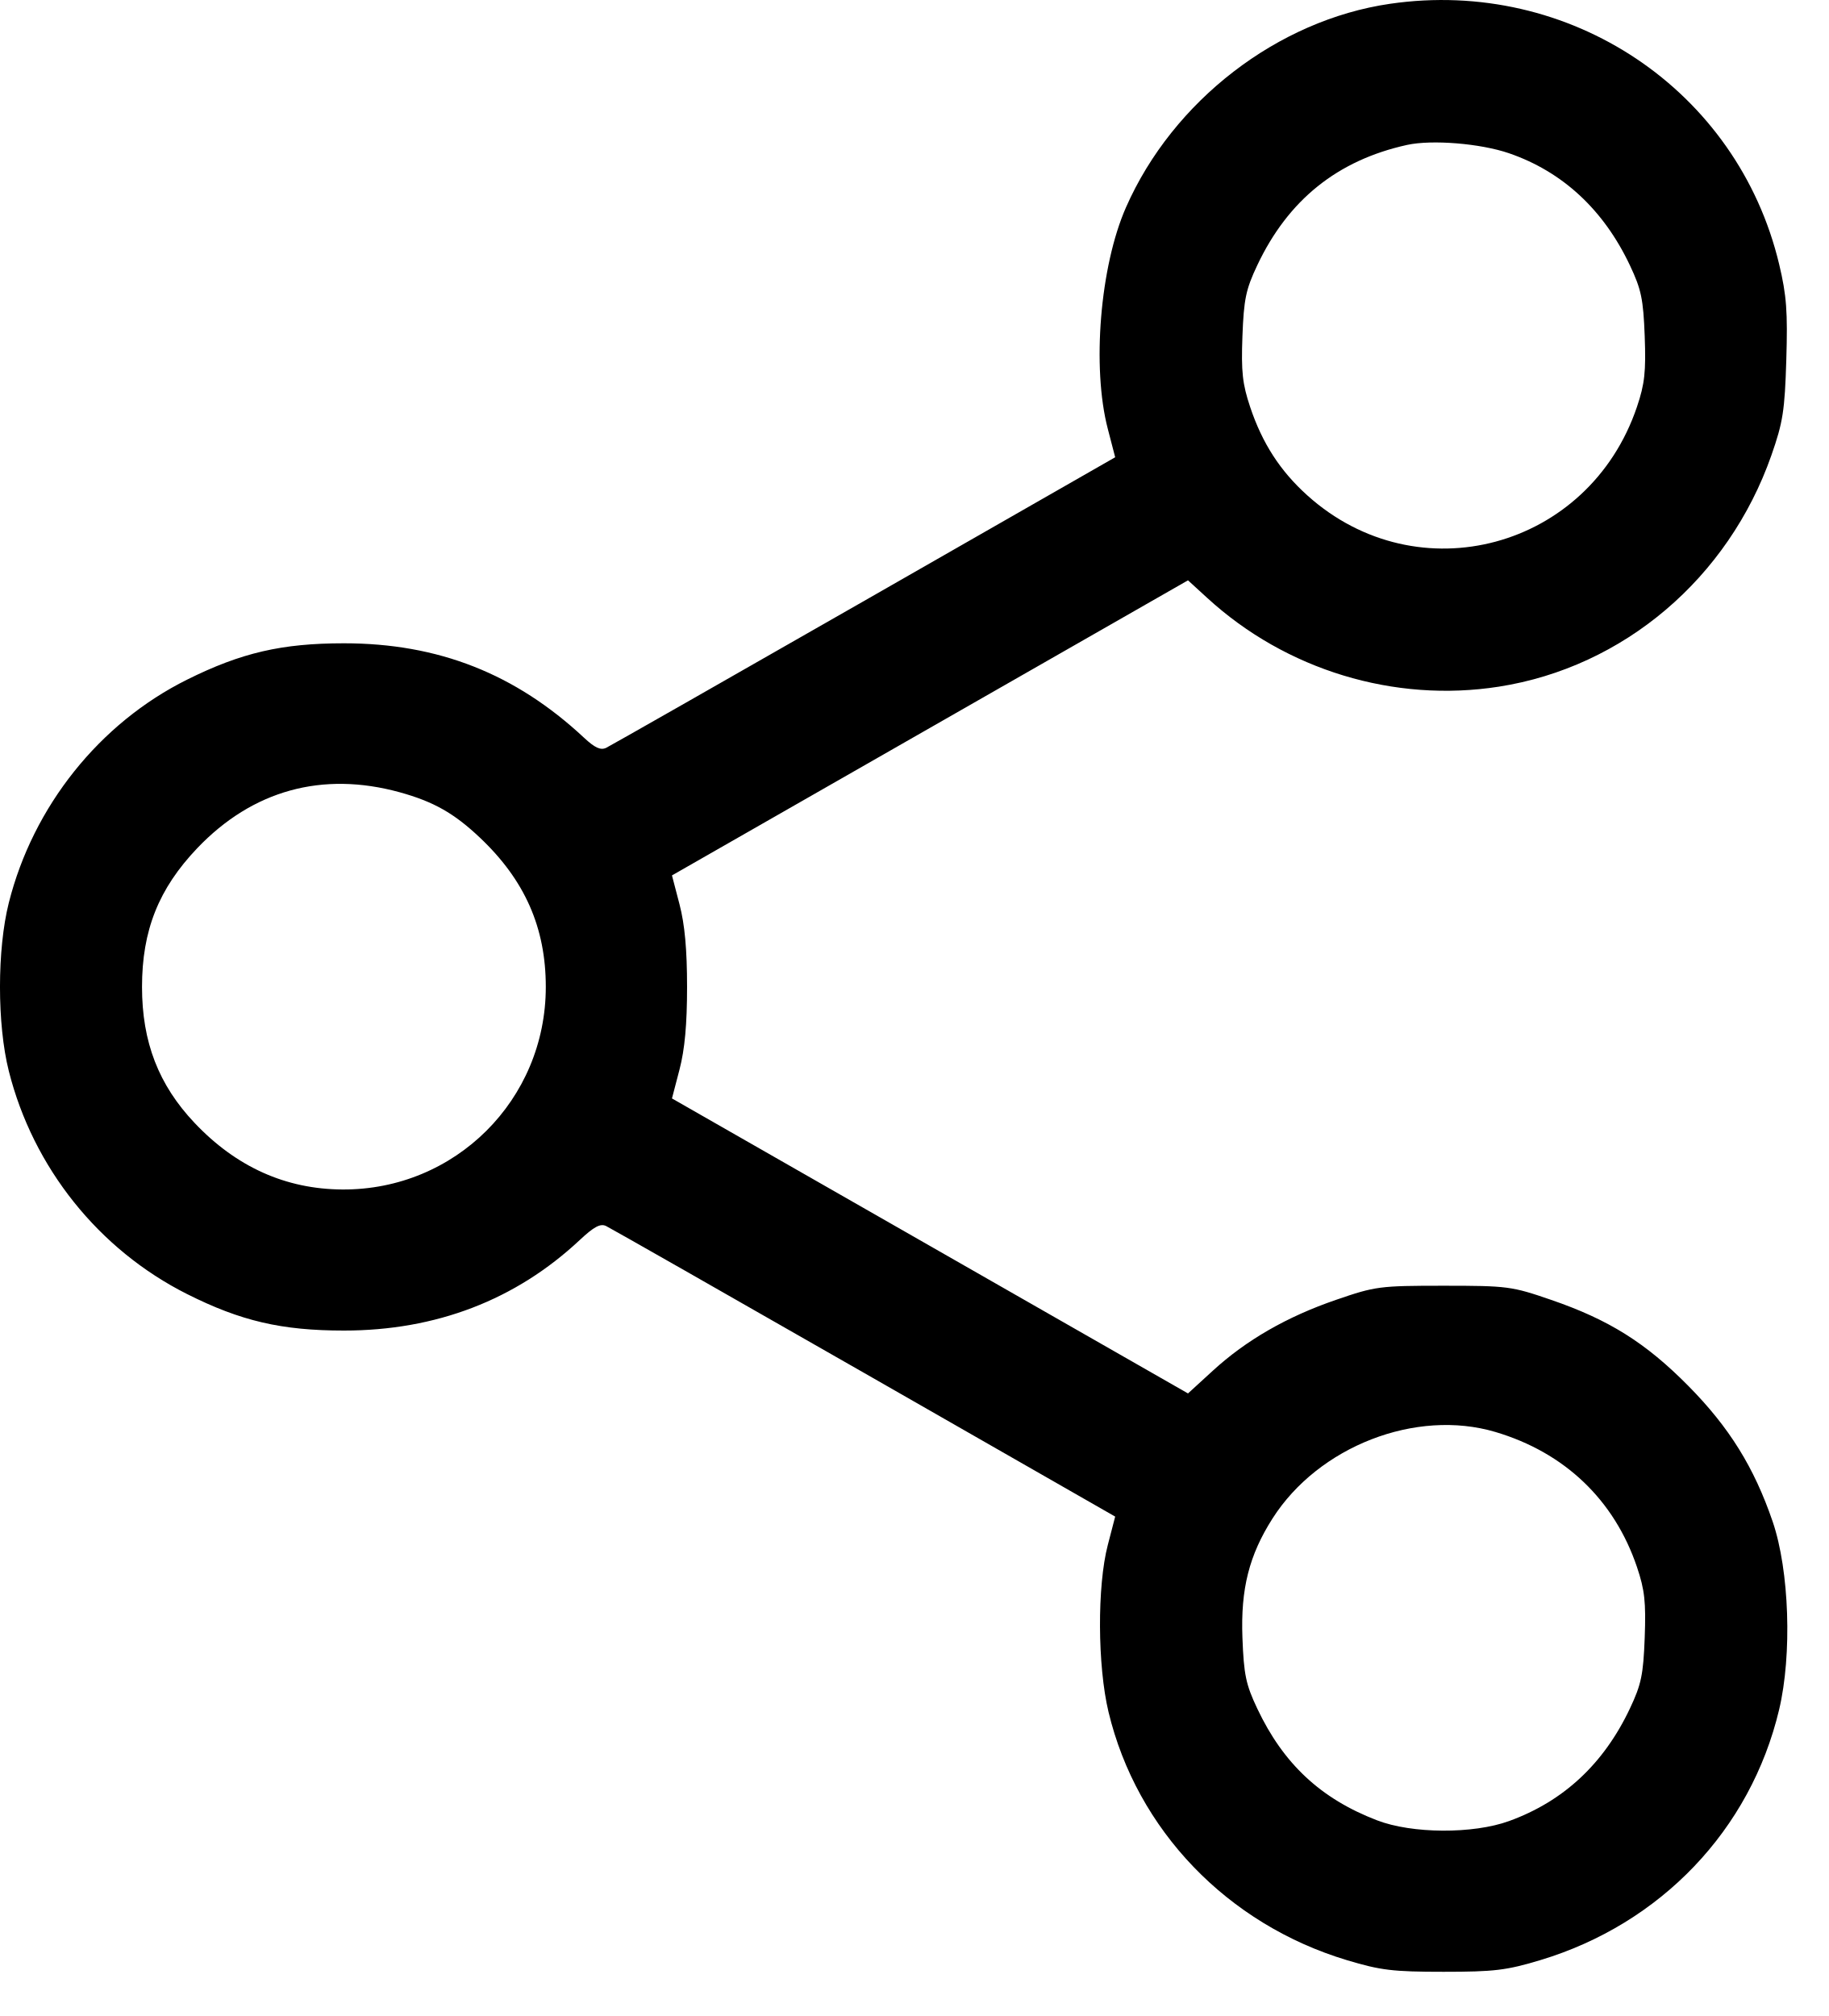
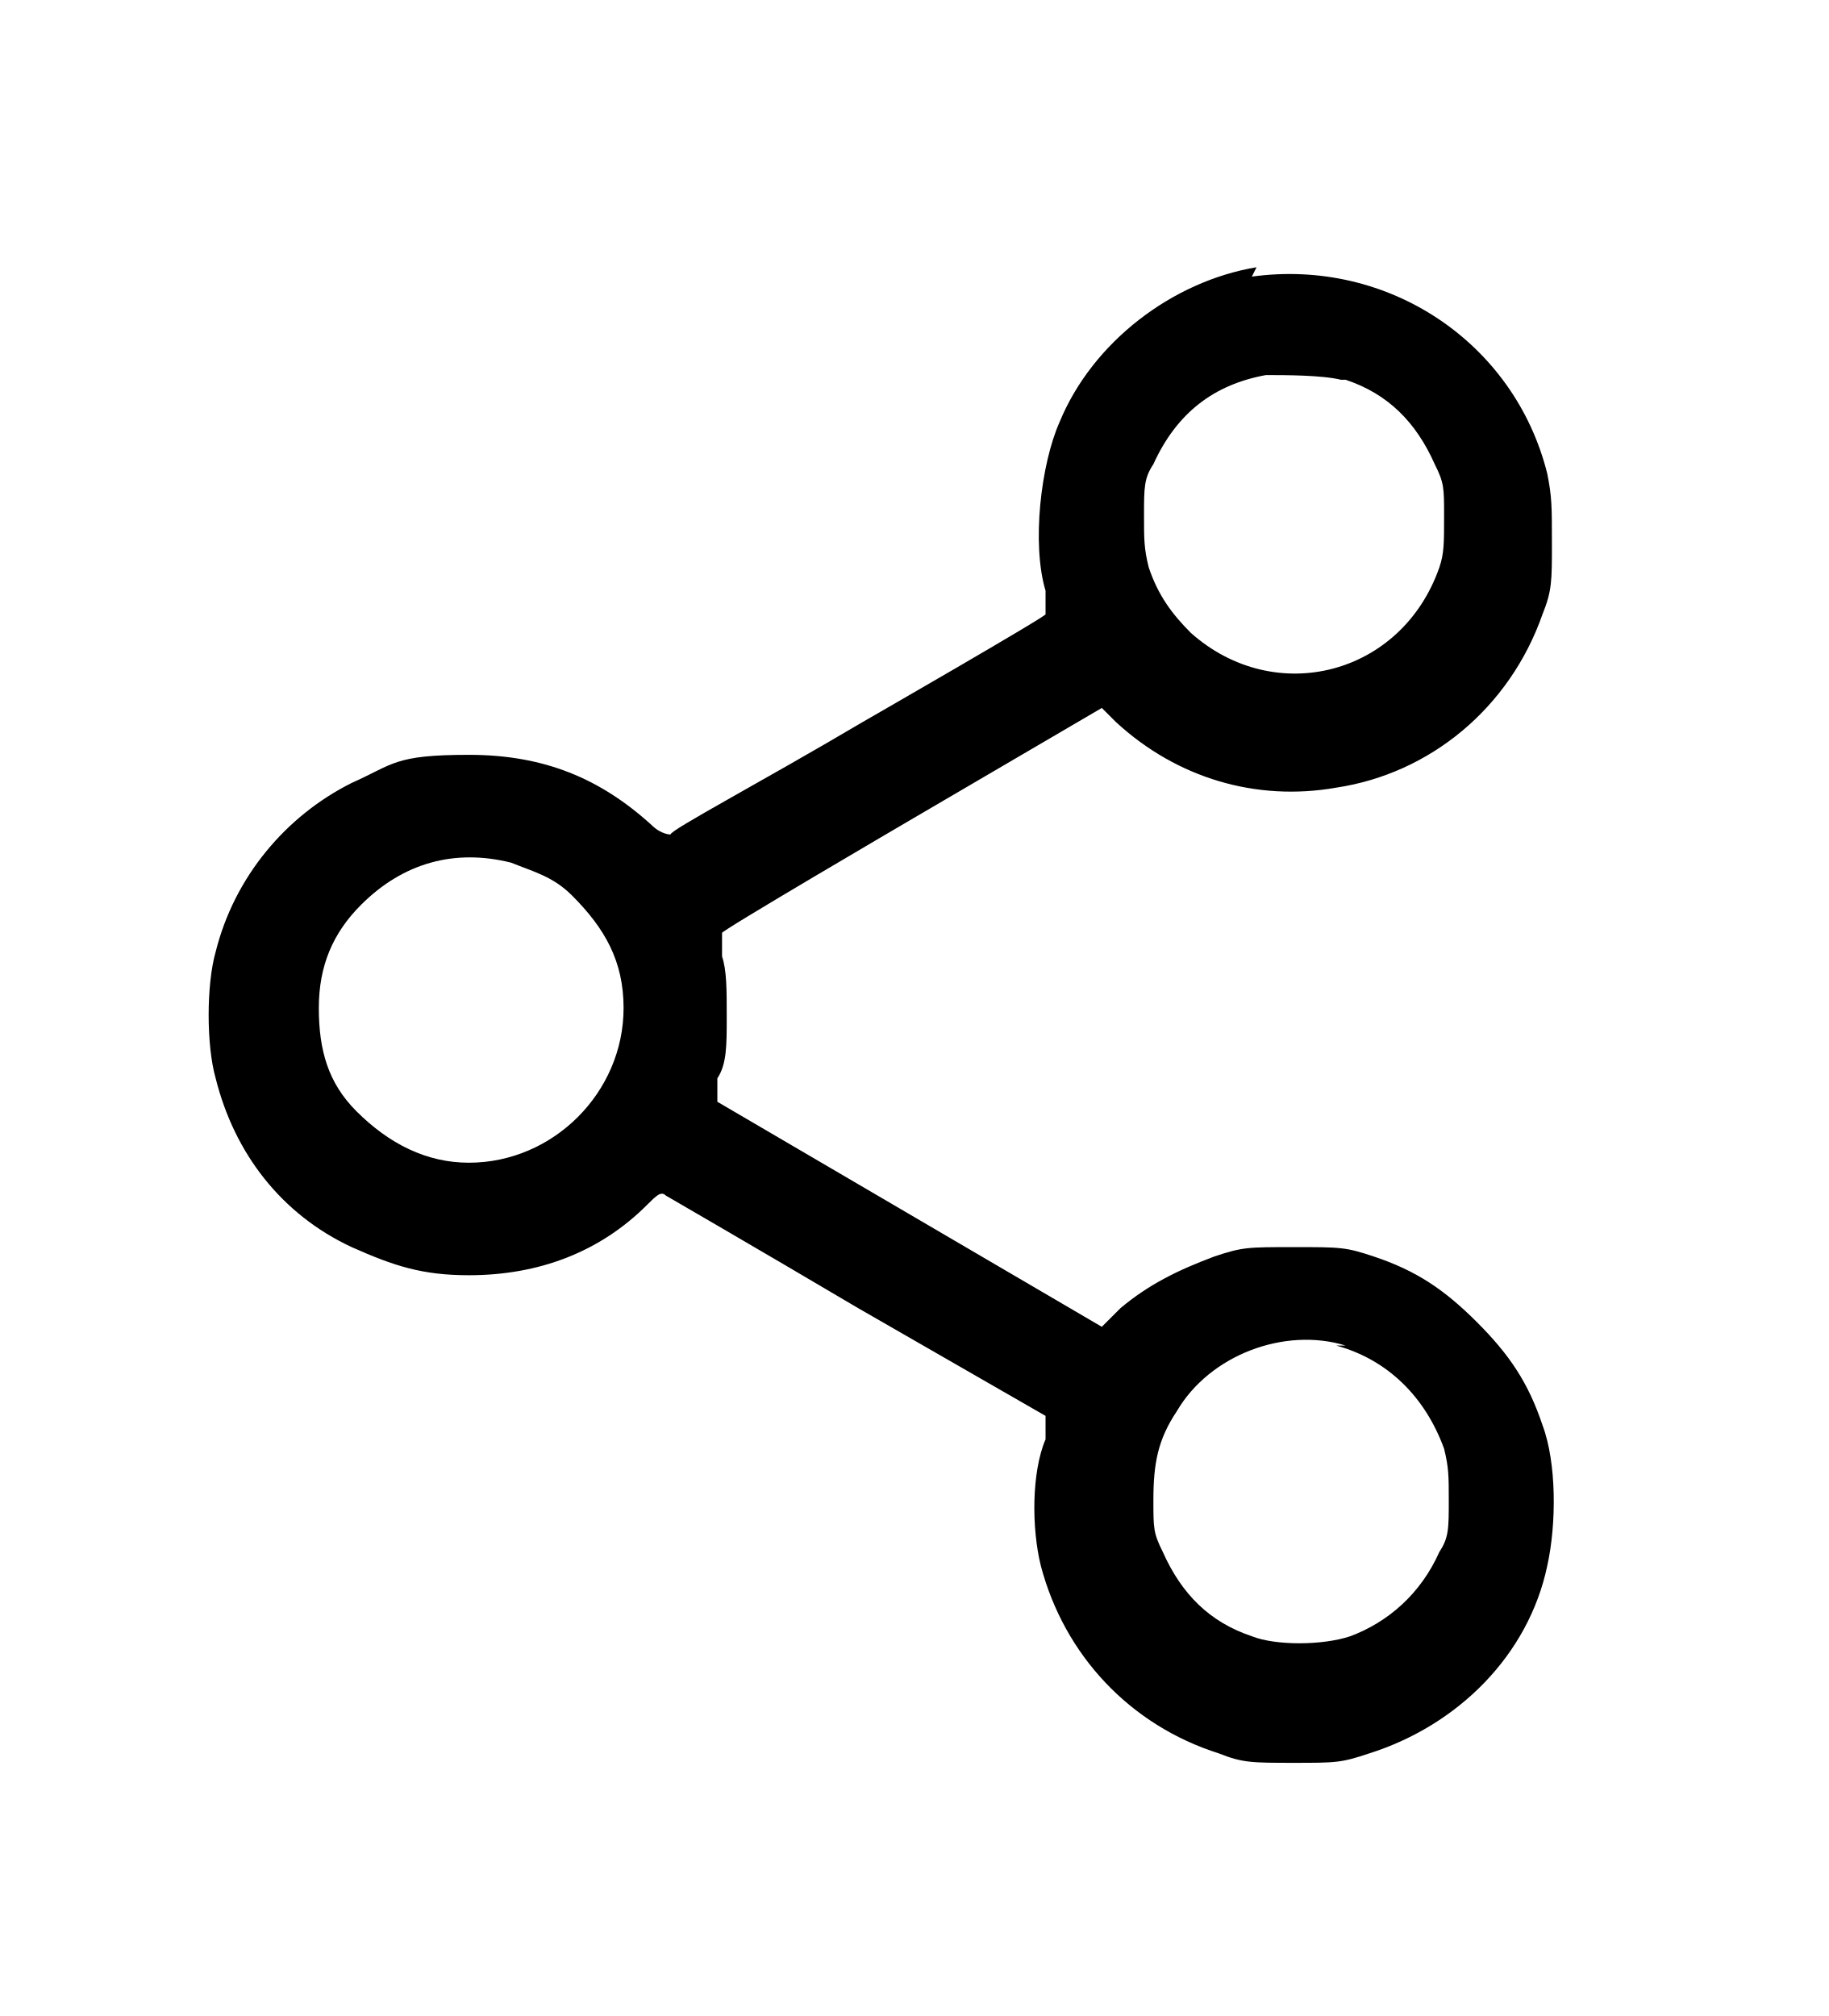
- <svg xmlns="http://www.w3.org/2000/svg" width="39" height="43" viewBox="0 0 39 43" fill="none">
-   <path fill-rule="evenodd" clip-rule="evenodd" d="M29.646 0.081C27.248 0.43 25.016 2.151 24.016 4.422C23.462 5.679 23.285 7.836 23.628 9.149L23.785 9.753L18.436 12.814C15.494 14.497 13.015 15.909 12.928 15.951C12.81 16.007 12.686 15.95 12.457 15.736C10.993 14.369 9.347 13.721 7.335 13.721C6.013 13.721 5.144 13.922 3.991 14.496C2.123 15.424 0.706 17.198 0.188 19.256C-0.063 20.251 -0.063 21.85 0.188 22.845C0.706 24.904 2.106 26.655 3.991 27.602C5.135 28.177 6.006 28.38 7.335 28.38C9.3 28.38 11 27.727 12.364 26.45C12.668 26.165 12.805 26.092 12.926 26.15C13.014 26.192 15.494 27.604 18.436 29.287L23.785 32.348L23.628 32.952C23.399 33.828 23.407 35.529 23.643 36.516C24.247 39.032 26.175 41.04 28.727 41.809C29.448 42.026 29.708 42.057 30.789 42.057C31.87 42.057 32.129 42.026 32.85 41.809C35.423 41.034 37.336 39.029 37.945 36.469C38.225 35.292 38.164 33.499 37.809 32.457C37.413 31.298 36.883 30.445 36.011 29.562C35.101 28.641 34.315 28.148 33.079 27.724C32.243 27.436 32.153 27.424 30.789 27.424C29.424 27.424 29.335 27.436 28.498 27.724C27.448 28.084 26.578 28.585 25.867 29.237L25.338 29.721L19.835 26.575L14.332 23.429L14.493 22.812C14.605 22.383 14.654 21.847 14.654 21.051C14.654 20.254 14.605 19.718 14.493 19.289L14.332 18.672L19.835 15.525L25.338 12.378L25.75 12.755C27.427 14.292 29.739 14.995 31.969 14.646C34.629 14.23 36.86 12.336 37.781 9.711C38.027 9.008 38.066 8.762 38.099 7.675C38.13 6.648 38.105 6.302 37.947 5.639C37.061 1.917 33.483 -0.478 29.646 0.081ZM32.186 3.269C33.327 3.662 34.203 4.474 34.763 5.659C35.006 6.173 35.049 6.38 35.079 7.171C35.107 7.931 35.079 8.187 34.914 8.677C33.891 11.705 30.242 12.687 27.886 10.569C27.306 10.048 26.923 9.456 26.664 8.682C26.499 8.188 26.471 7.931 26.499 7.171C26.529 6.38 26.572 6.173 26.815 5.659C27.474 4.264 28.526 3.419 30.01 3.091C30.54 2.975 31.576 3.059 32.186 3.269ZM8.523 16.898C9.247 17.098 9.684 17.345 10.234 17.865C11.194 18.772 11.641 19.785 11.641 21.051C11.641 23.459 9.709 25.384 7.304 25.371C6.093 25.365 5.037 24.889 4.149 23.95C3.382 23.139 3.029 22.225 3.029 21.051C3.029 19.845 3.383 18.956 4.208 18.09C5.386 16.856 6.875 16.445 8.523 16.898ZM31.894 30.543C33.371 30.981 34.43 31.992 34.914 33.424C35.079 33.914 35.107 34.17 35.079 34.931C35.049 35.721 35.006 35.928 34.763 36.442C34.206 37.621 33.347 38.421 32.186 38.842C31.418 39.121 30.116 39.114 29.369 38.826C28.169 38.365 27.372 37.621 26.815 36.442C26.572 35.928 26.529 35.721 26.499 34.931C26.46 33.89 26.641 33.173 27.141 32.388C28.122 30.849 30.202 30.041 31.894 30.543Z" fill="currentColor" />
+ <svg xmlns="http://www.w3.org/2000/svg" id="Layer_1" version="1.1" viewBox="0 0 39 43">
+   <path fill="currentColor" d="M26.8,5.7c-1.8.3-3.5,1.6-4.2,3.3-.4.9-.6,2.6-.3,3.6v.5c.1,0-3.9,2.3-3.9,2.3-2.2,1.3-4.1,2.3-4.1,2.4,0,0-.2,0-.4-.2-1.1-1-2.3-1.5-3.9-1.5s-1.6.2-2.5.6c-1.4.7-2.5,2-2.9,3.6-.2.7-.2,2,0,2.7.4,1.6,1.4,2.9,2.9,3.6.9.4,1.5.6,2.5.6,1.5,0,2.8-.5,3.8-1.5.2-.2.3-.3.4-.2,0,0,1.9,1.1,4.1,2.4l4,2.3v.5c-.3.7-.3,1.9-.1,2.7.5,1.9,1.9,3.4,3.8,4,.5.2.7.2,1.6.2s1,0,1.6-.2c1.9-.6,3.4-2.1,3.8-4,.2-.9.2-2.2-.1-3-.3-.9-.7-1.5-1.4-2.2-.7-.7-1.3-1.1-2.2-1.4-.6-.2-.7-.2-1.7-.2s-1.1,0-1.7.2c-.8.3-1.4.6-2,1.1l-.4.4-4.1-2.4-4.1-2.4v-.5c.2-.3.2-.7.2-1.3s0-1-.1-1.3v-.5c-.1,0,4-2.4,4-2.4l4.1-2.4.3.3c1.3,1.2,3,1.7,4.7,1.4,2-.3,3.7-1.7,4.4-3.7.2-.5.2-.7.2-1.5,0-.8,0-1-.1-1.5-.7-2.8-3.4-4.6-6.3-4.2ZM28.7,8.1c.9.3,1.5.9,1.9,1.8.2.4.2.5.2,1.1,0,.6,0,.8-.1,1.1-.8,2.3-3.5,3-5.3,1.4-.4-.4-.7-.8-.9-1.4-.1-.4-.1-.6-.1-1.1,0-.6,0-.8.2-1.1.5-1.1,1.3-1.7,2.4-1.9.4,0,1.2,0,1.6.1ZM10.9,18.4c.5.2.9.3,1.3.7.7.7,1.1,1.4,1.1,2.4,0,1.8-1.5,3.3-3.3,3.3-.9,0-1.7-.4-2.4-1.1-.6-.6-.8-1.3-.8-2.2s.3-1.6.9-2.2c.9-.9,2-1.2,3.2-.9ZM28.5,28.7c1.1.3,1.9,1.1,2.3,2.2.1.4.1.6.1,1.1,0,.6,0,.8-.2,1.1-.4.9-1.1,1.5-1.9,1.8-.6.2-1.6.2-2.1,0-.9-.3-1.5-.9-1.9-1.8-.2-.4-.2-.5-.2-1.1,0-.8.1-1.3.5-1.9.7-1.2,2.3-1.8,3.6-1.4Z" />
</svg>
